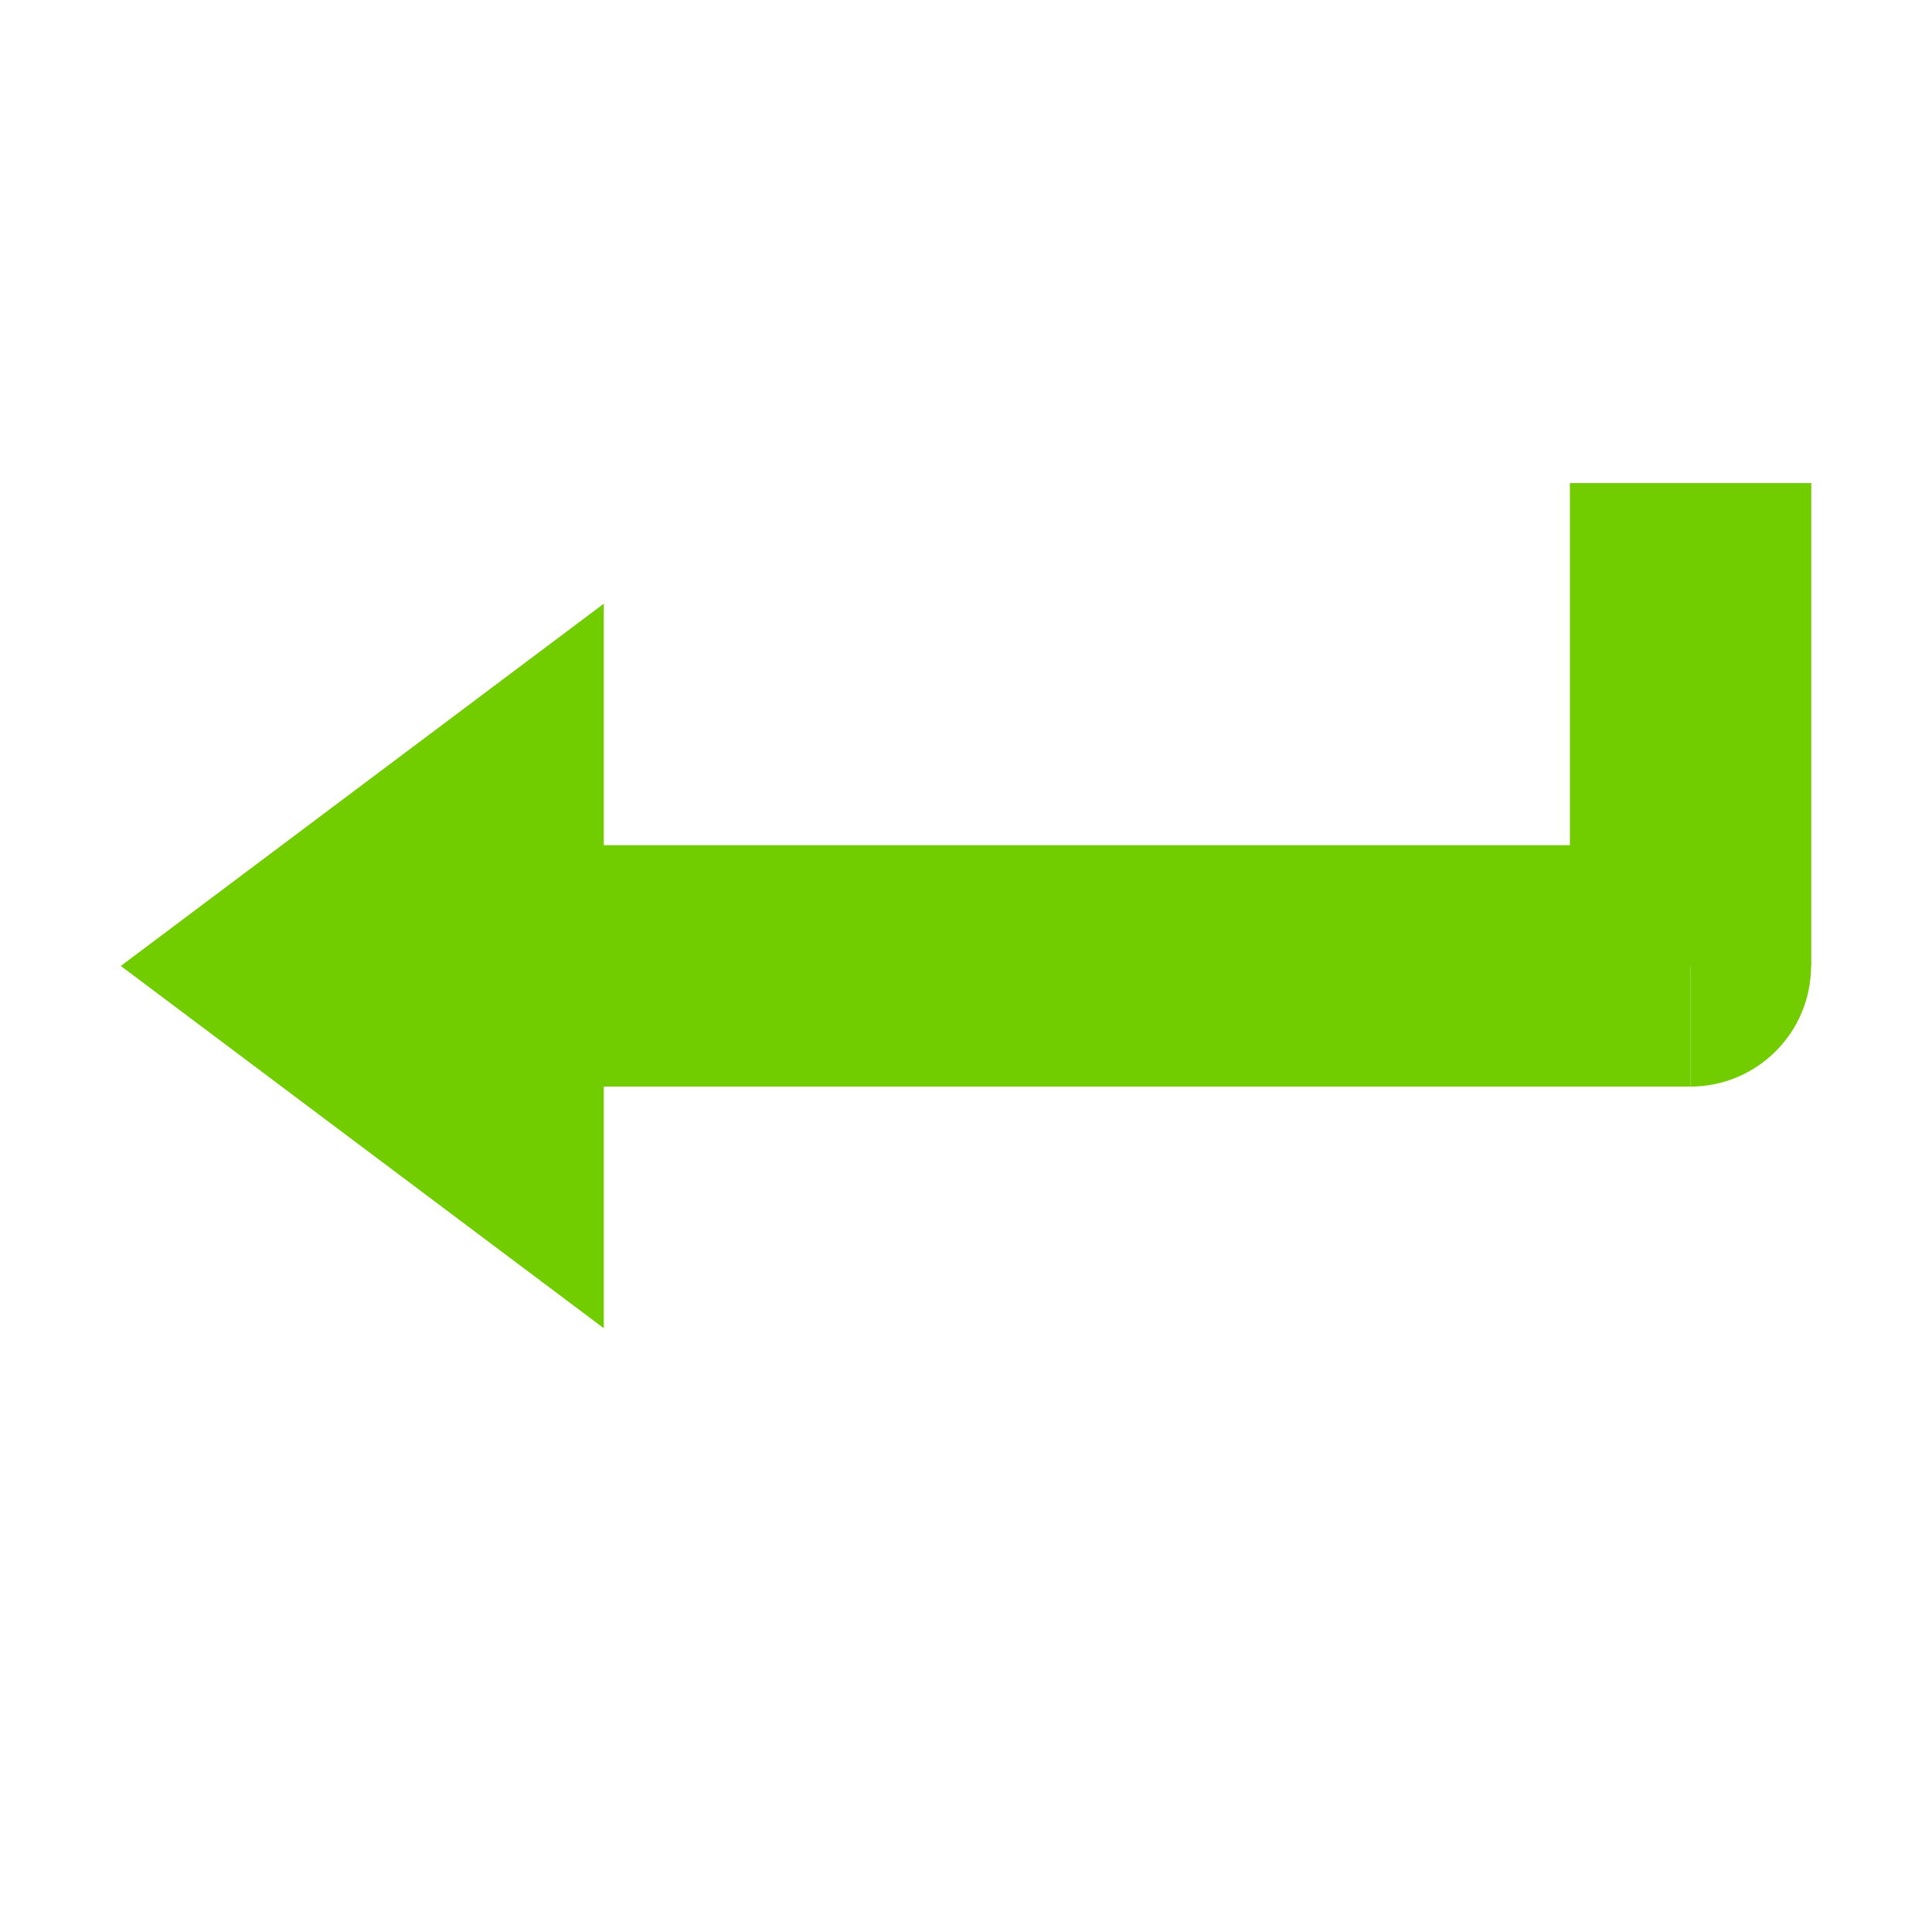
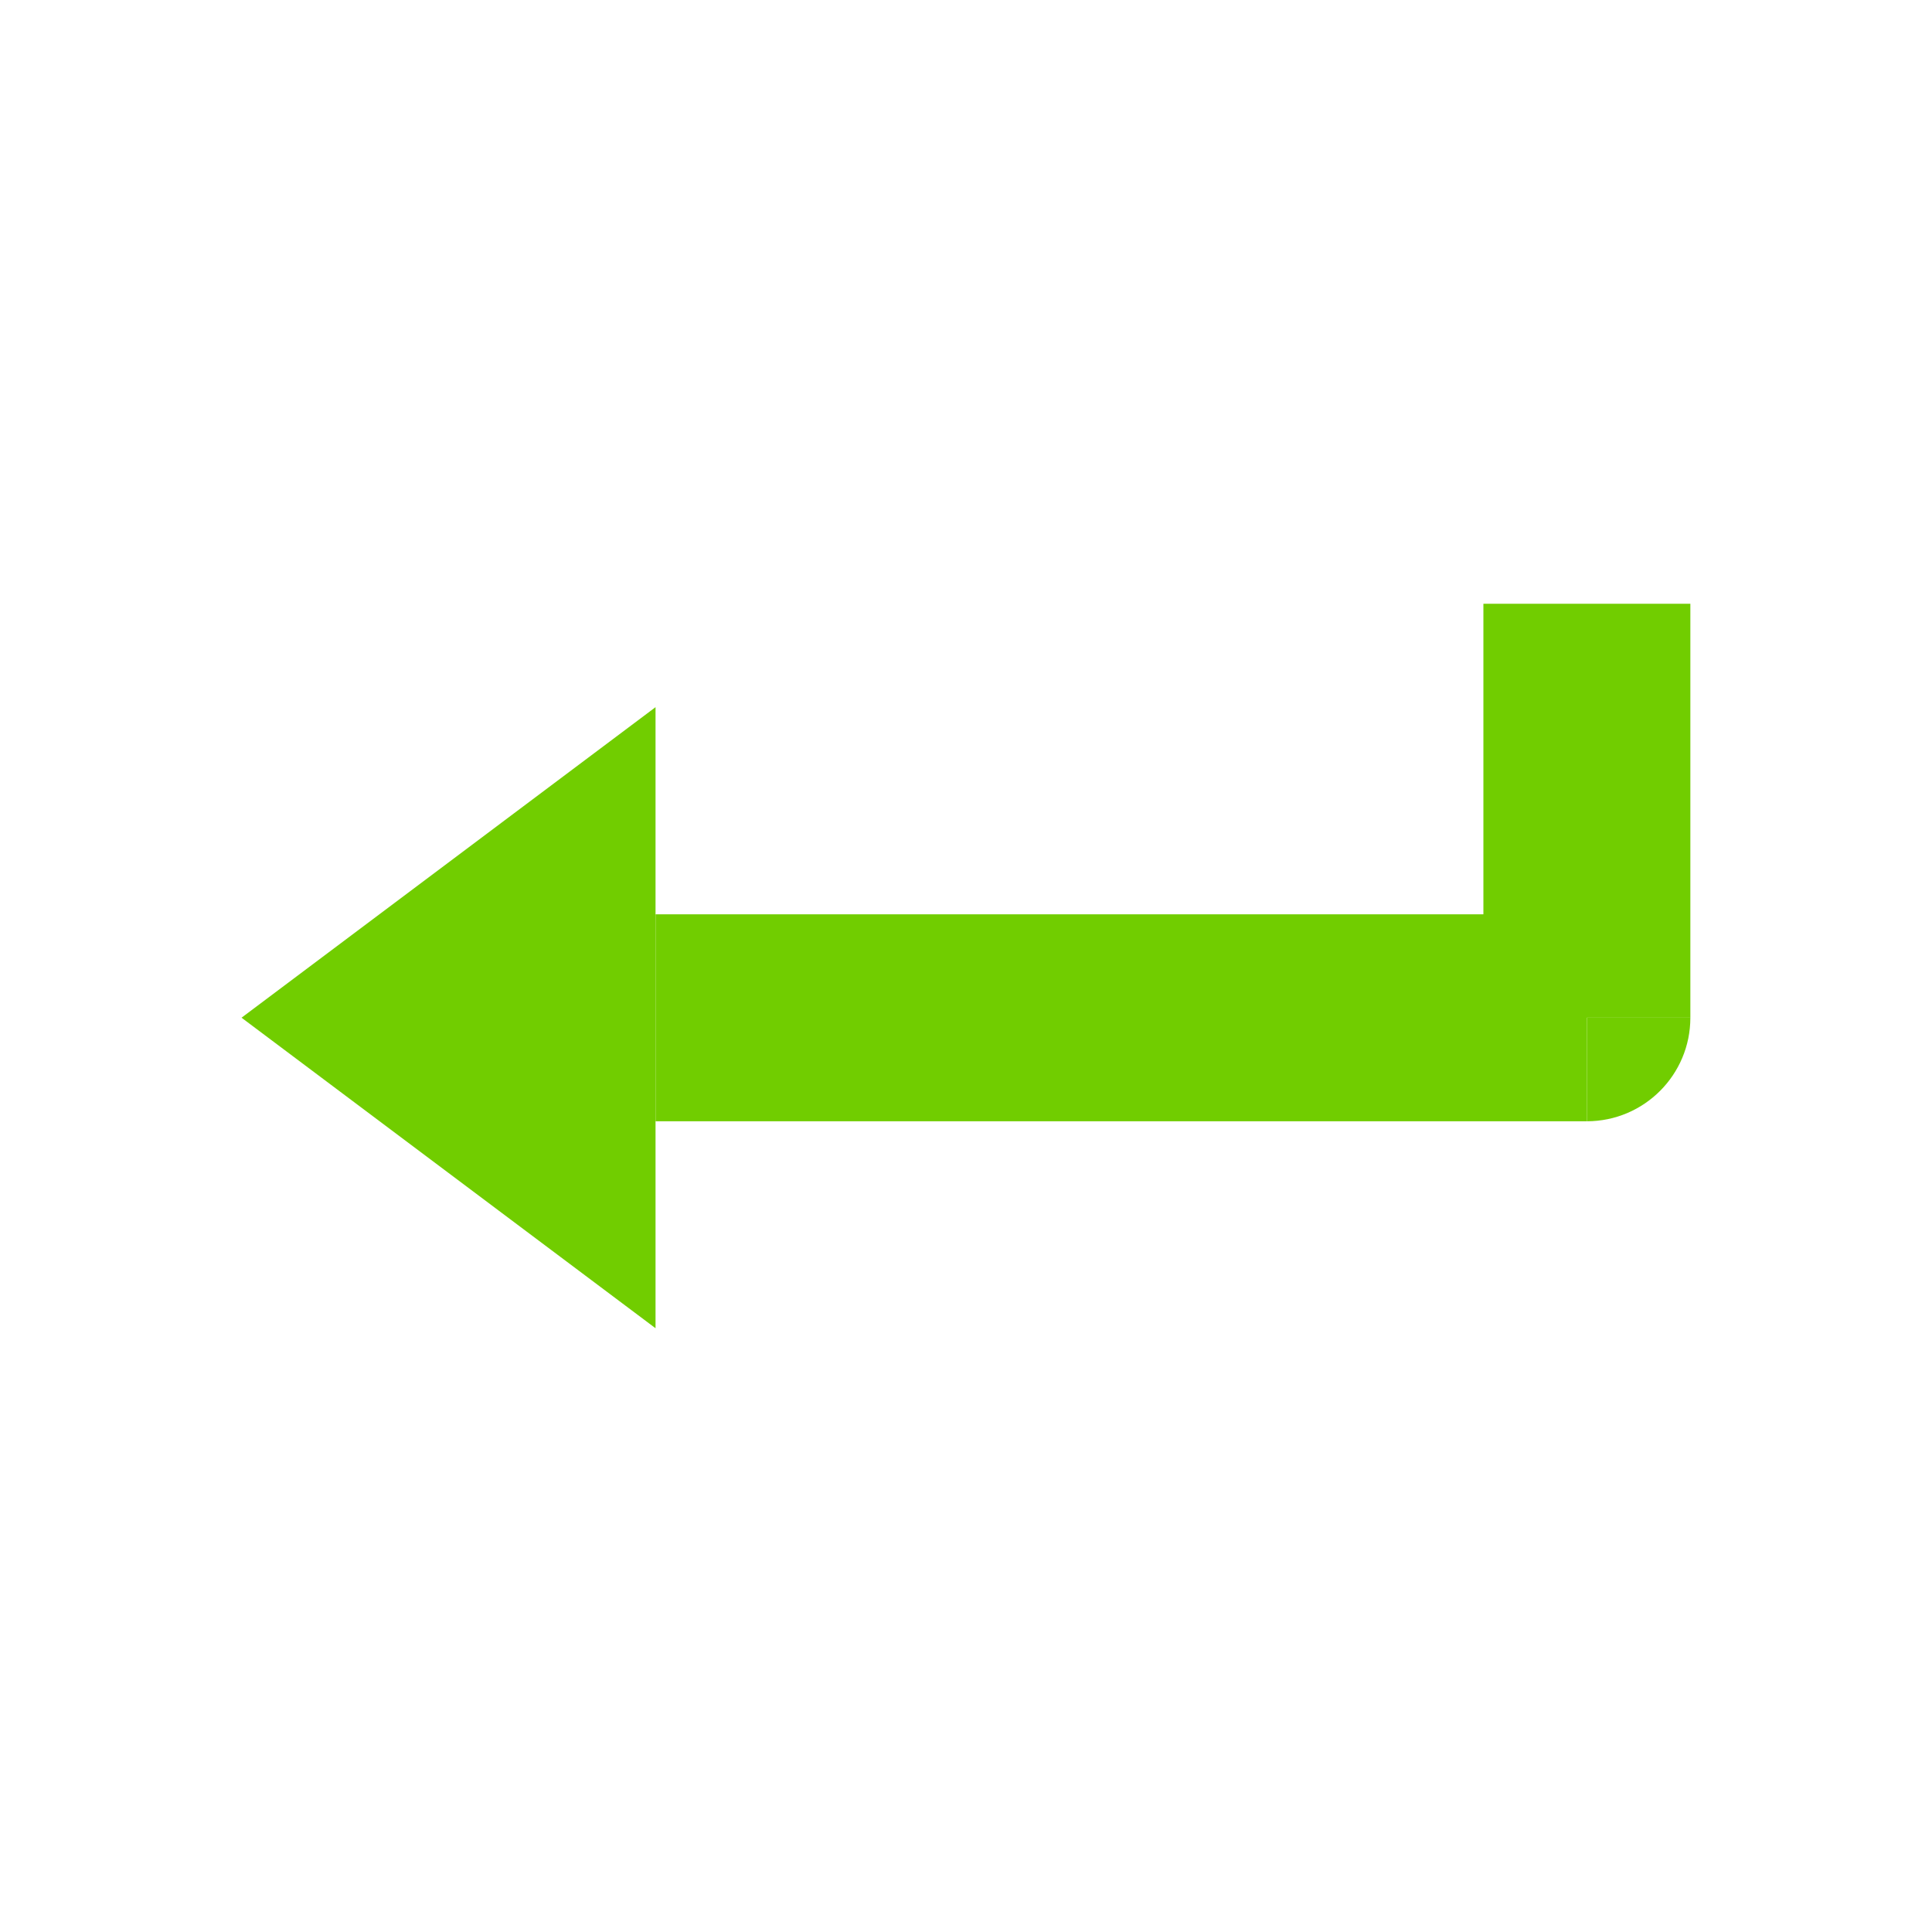
<svg xmlns="http://www.w3.org/2000/svg" width="32" height="32" viewBox="0 0 8.467 8.467" version="1.1" id="svg1">
  <defs id="defs1" />
  <g id="layer1">
-     <rect style="fill:#71cd00;fill-opacity:1;stroke:none;stroke-width:1.323" id="rect1" width="4.763" height="1.058" x="-7.408" y="3.704" transform="scale(-1,1)" />
-     <path style="fill:#71cd00;fill-opacity:1;stroke:none;stroke-width:1.226;stroke-dasharray:none;stroke-opacity:1" id="path1" d="m 2.258,3.398 0,-1.708 0,-1.708 1.479,0.854 1.479,0.854 -1.479,0.854 z" transform="matrix(-0.7155977,0,0,0.9295887,4.261969,2.662279)" />
-     <rect style="fill:#71cd00;fill-opacity:1;stroke:none;stroke-width:0.827;stroke-dasharray:none;stroke-opacity:1" id="rect2" width="1.058" height="2.117" x="-7.938" y="2.117" transform="scale(-1,1)" />
-     <path style="fill:#71cd00;stroke-width:1" id="path2" d="M 7.937,4.233 A 0.529,0.529 0 0 1 7.408,4.762 V 4.233 Z" />
+     <rect style="fill:#71cd00;fill-opacity:1;stroke:none;stroke-width:1.323" id="rect1" width="4.082" height="0.907" x="-6.955" y="4.007" transform="scale(-1,1)" />
+     <path style="fill:#71cd00;fill-opacity:1;stroke:none;stroke-width:1.43;stroke-dasharray:none;stroke-opacity:1" id="path1" d="m 2.258,3.398 0,-1.708 0,-1.708 1.479,0.854 1.479,0.854 -1.479,0.854 z" transform="matrix(-0.6133694,0,0,0.7967903,4.257878,3.113501)" />
+     <rect style="fill:#71cd00;fill-opacity:1;stroke:none;stroke-width:0.827;stroke-dasharray:none;stroke-opacity:1" id="rect2" width="0.907" height="1.814" x="-7.408" y="2.646" transform="scale(-1,1)" />
+     <path style="fill:#71cd00;stroke-width:1" id="path2" d="M 7.408,4.46 A 0.454,0.454 0 0 1 6.955,4.914 V 4.46 Z" />
  </g>
</svg>
